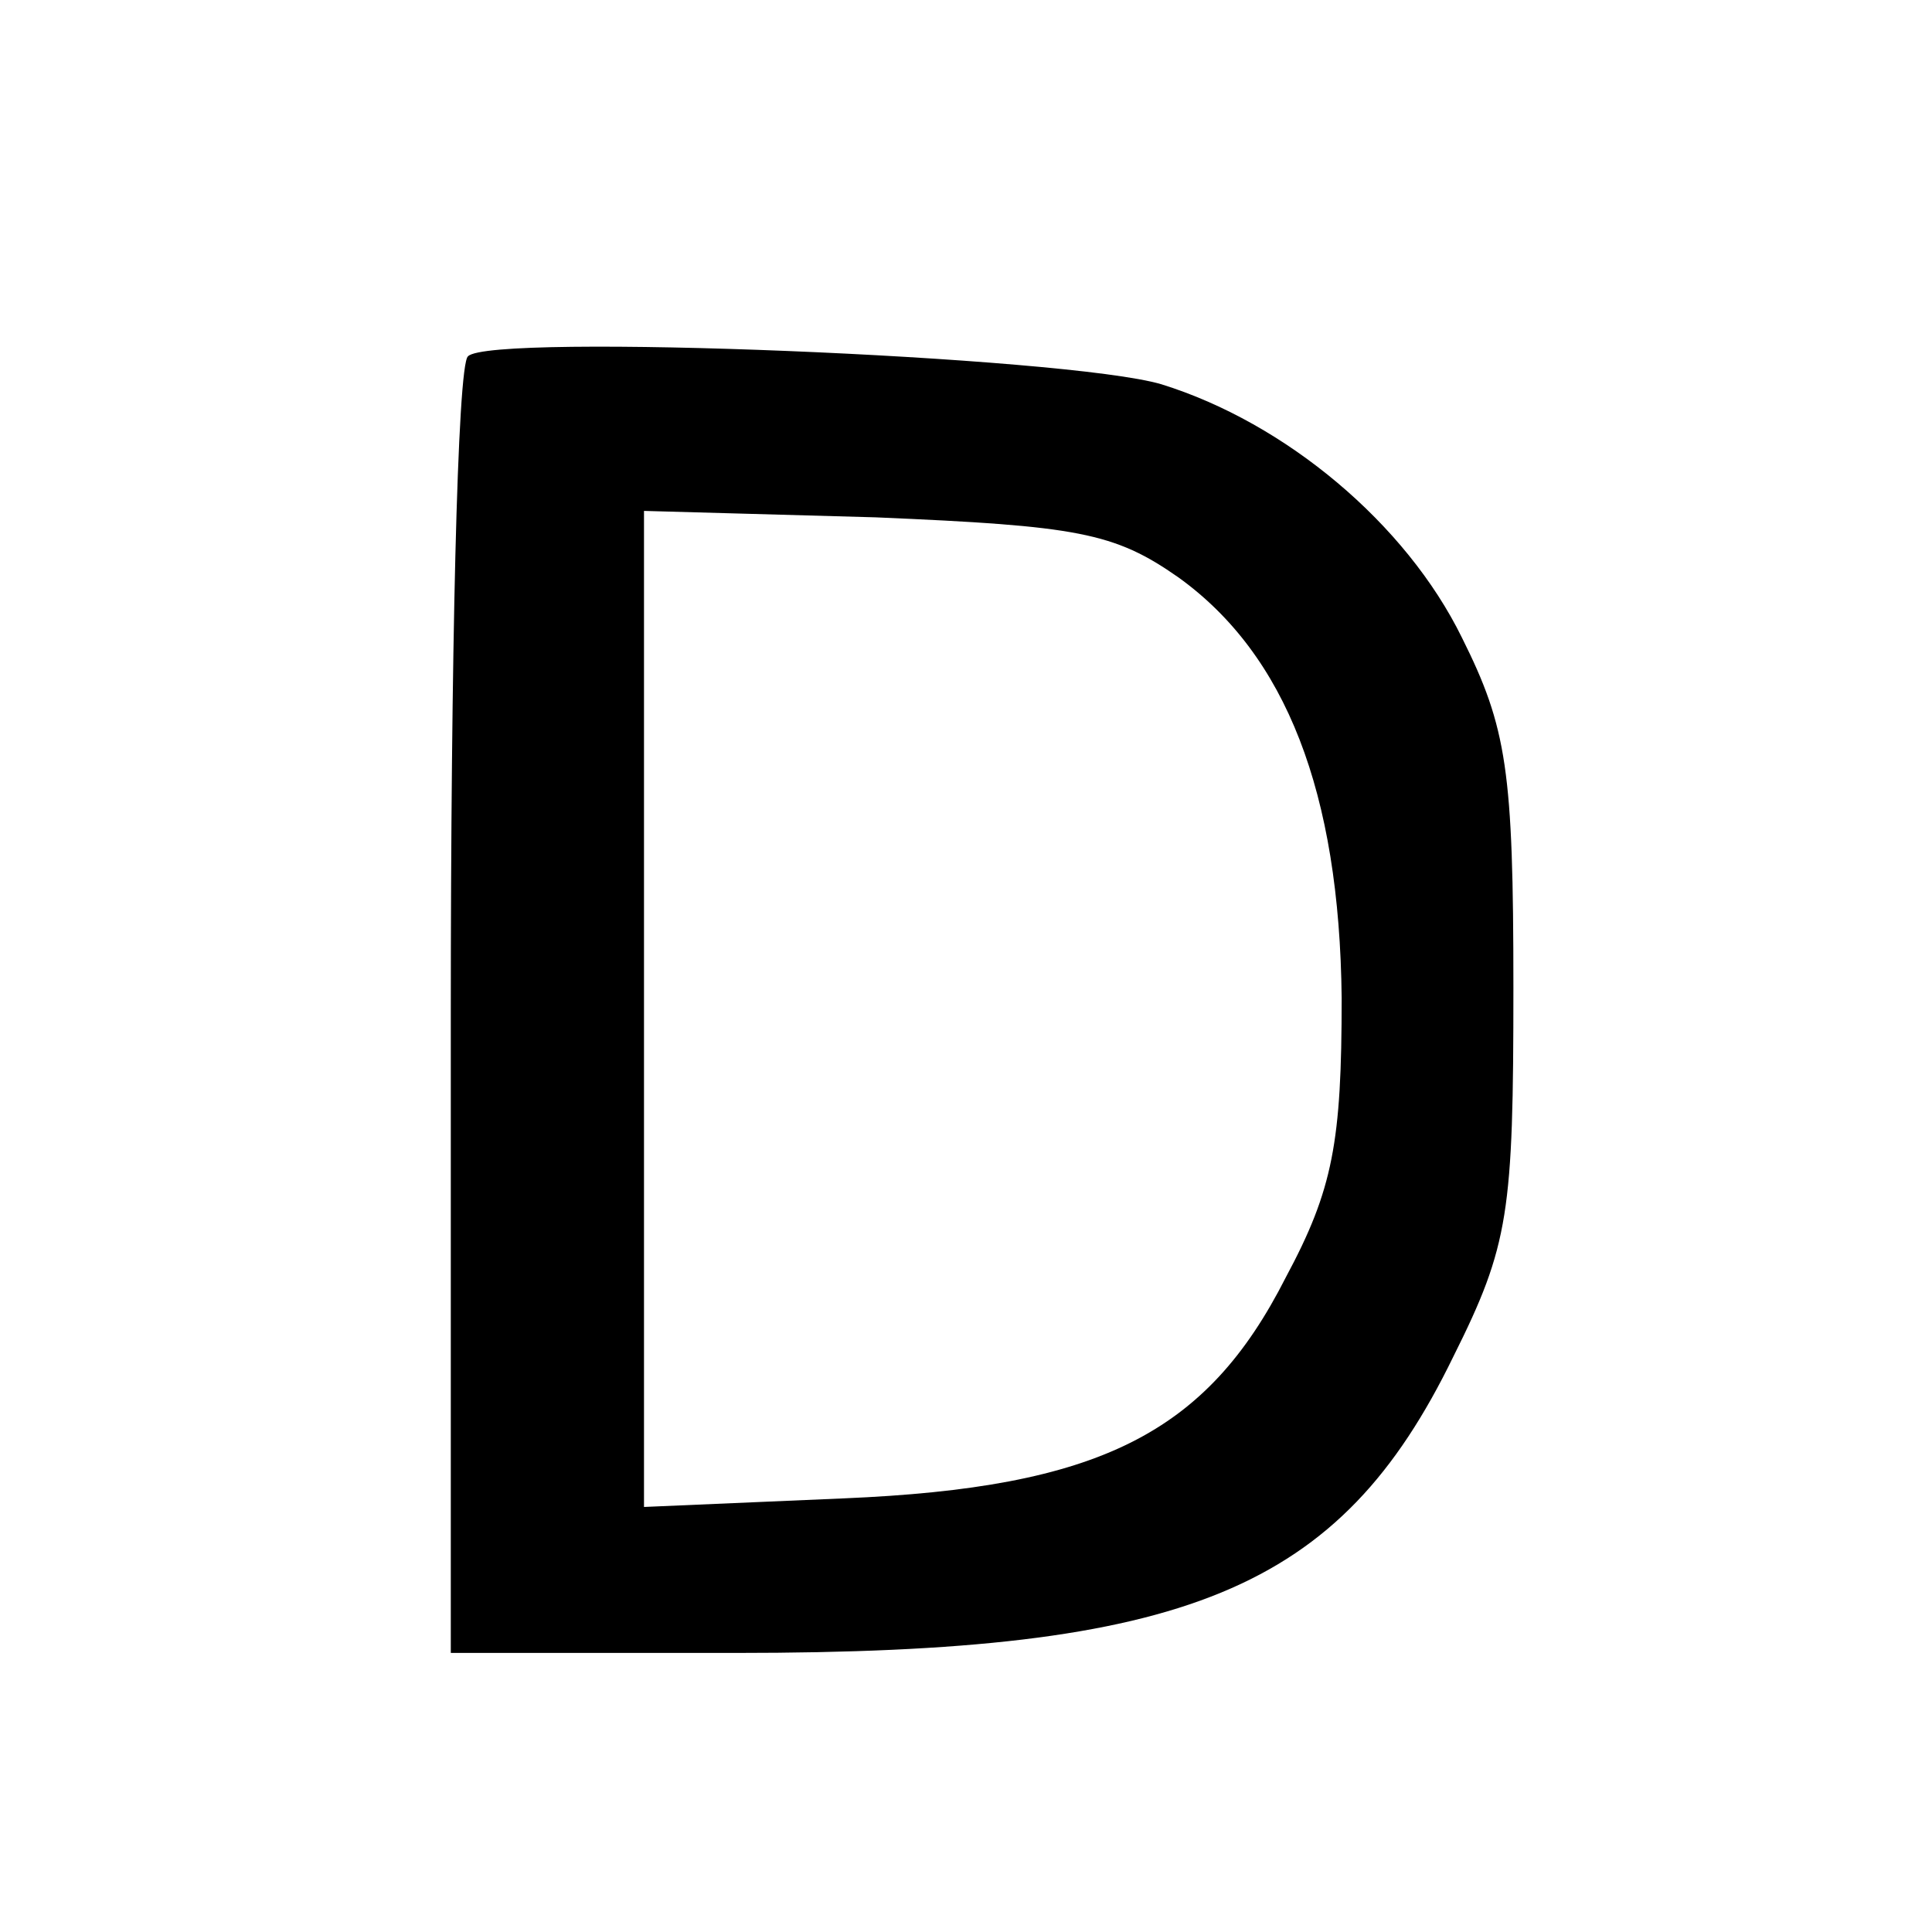
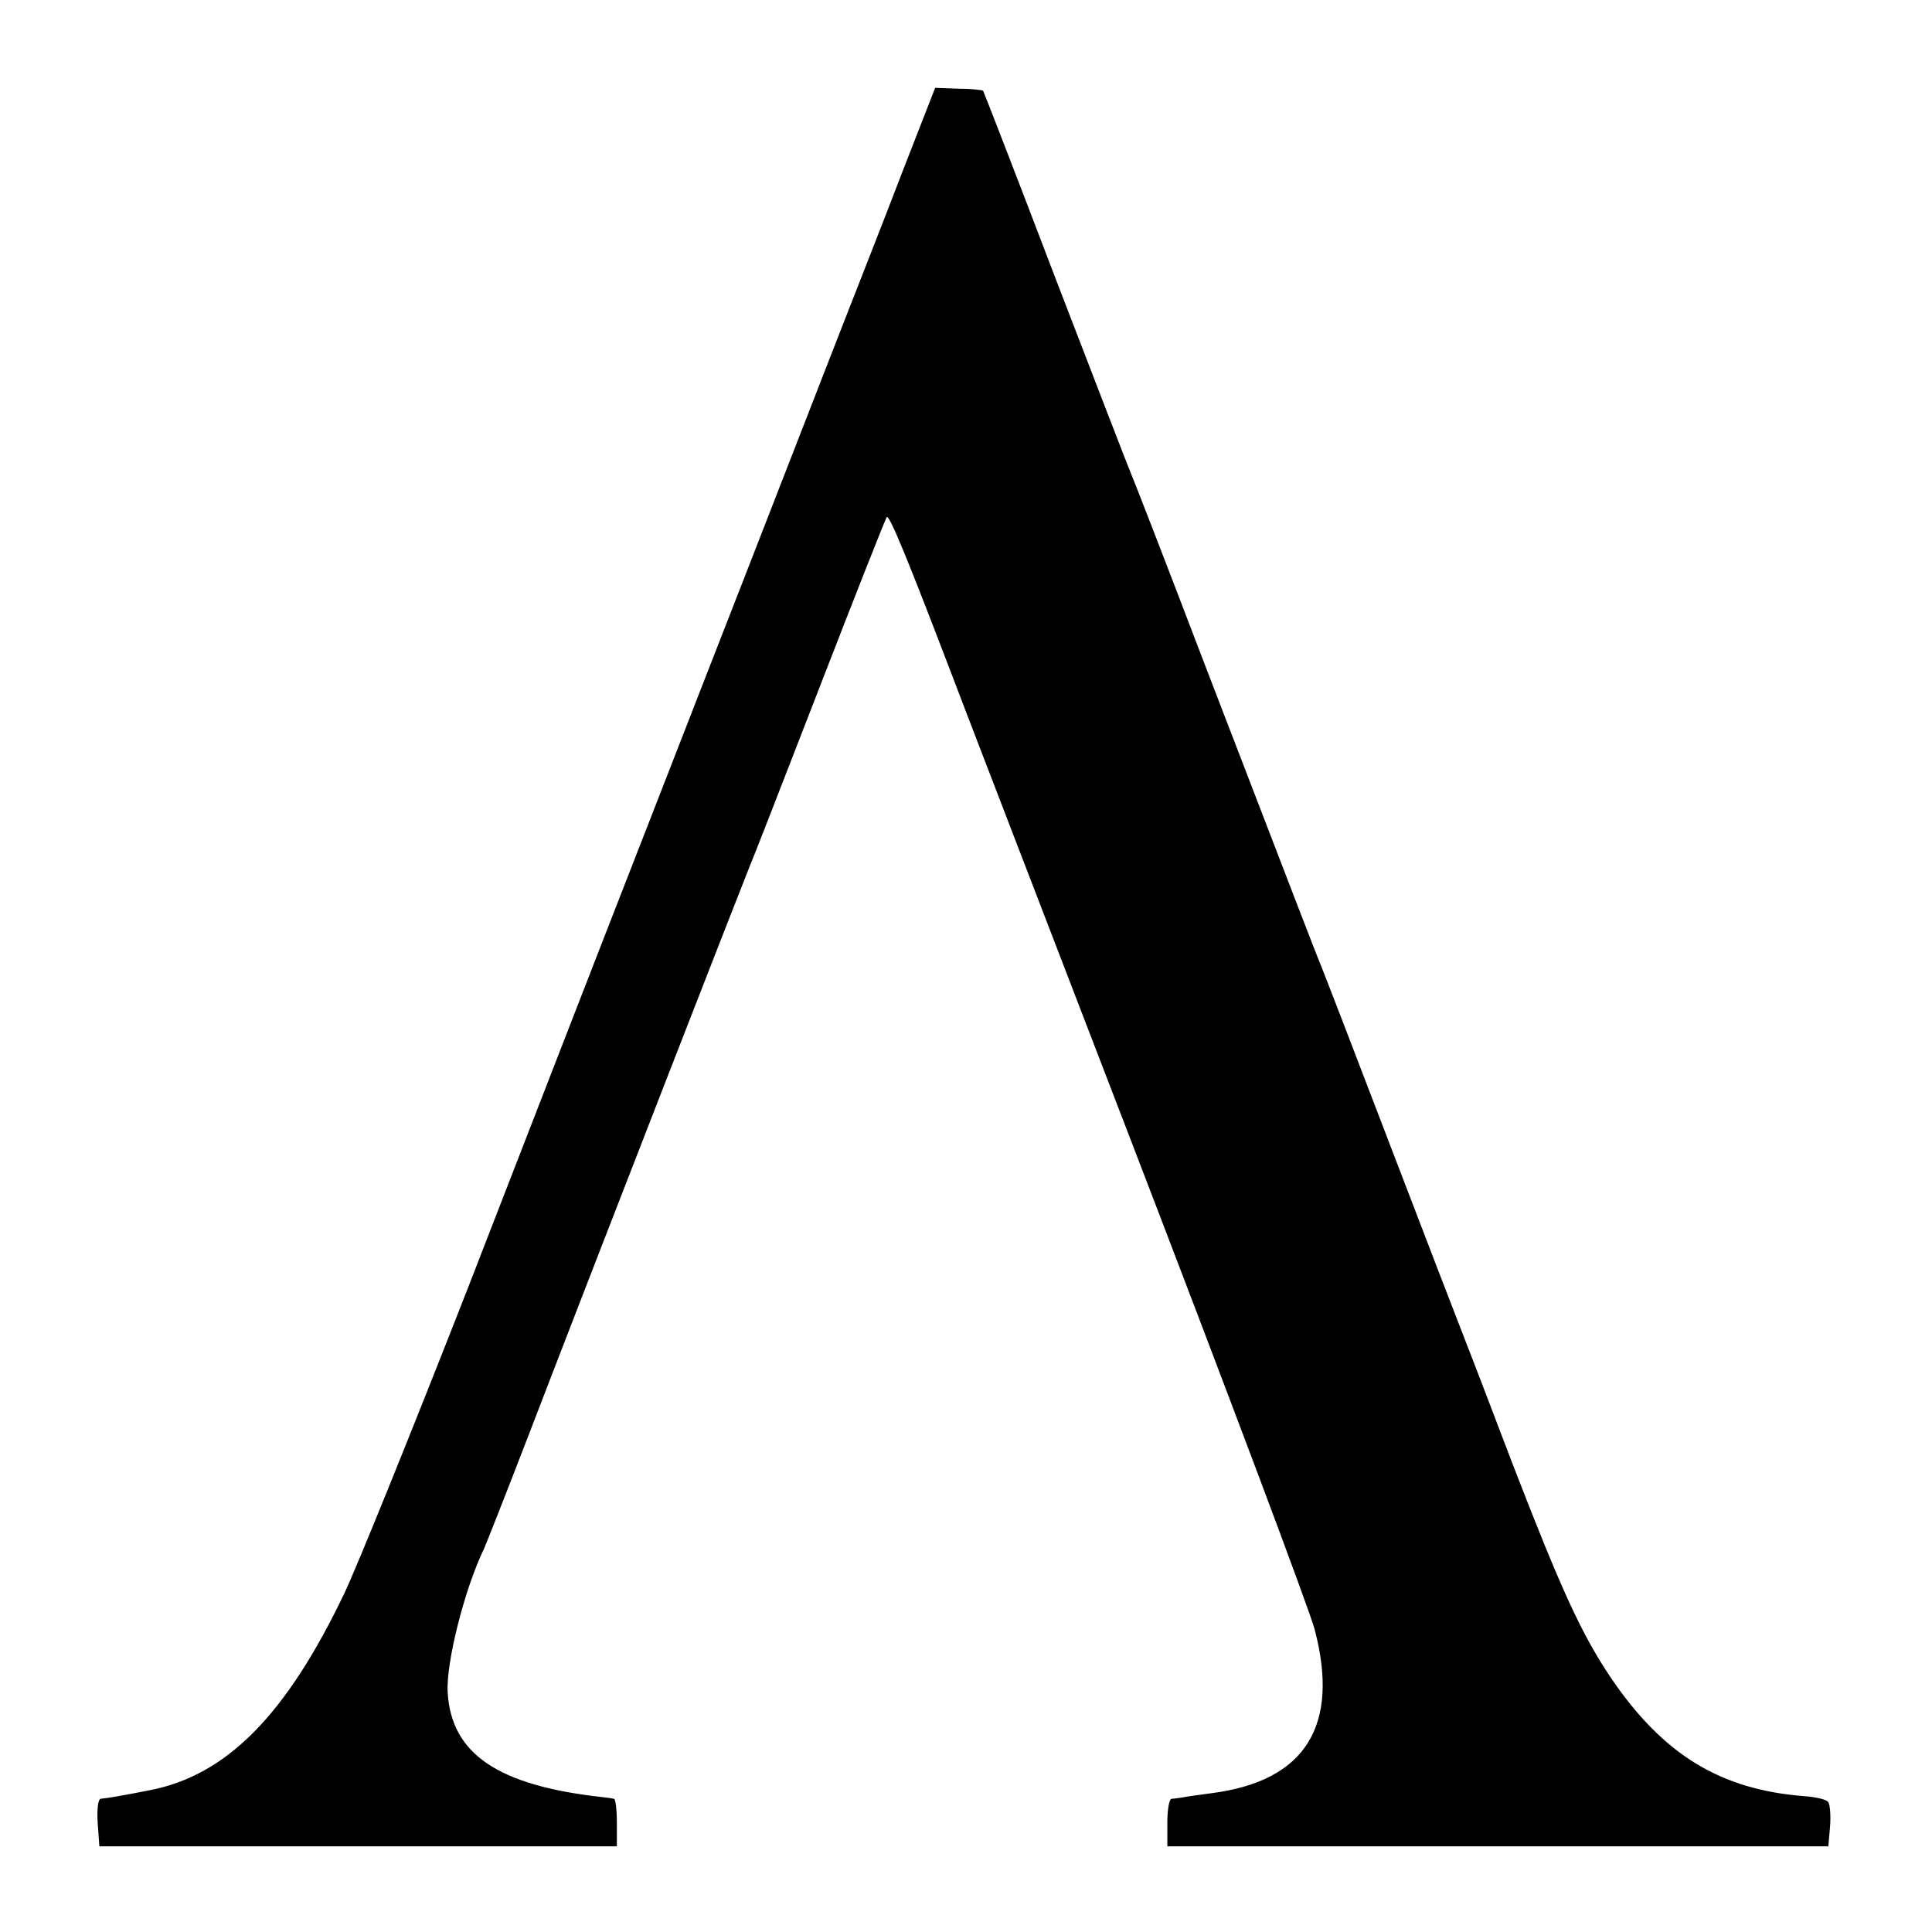
- <svg xmlns="http://www.w3.org/2000/svg" version="1.0" width="90pt" height="90pt" viewBox="0 0 90 90" preserveAspectRatio="xMidYMid meet">
-   <g transform="translate(0,90) scale(0.1,-0.1)" fill="#000000" stroke="none">
-     <path d="M218 734 c-5 -4 -8 -142 -8 -306 l0 -298 133 0 c210 0 281 29 334 138 26 52 28 67 28 172 0 101 -3 121 -24 163 -26 53 -82 100 -140 118 -44 13 -313 24 -323 13z m331 -103 c50 -36 75 -100 76 -196 0 -67 -4 -89 -26 -130 -37 -73 -87 -98 -206 -103 l-93 -4 0 232 0 232 108 -3 c94 -4 111 -7 141 -28z" />
+ <svg xmlns="http://www.w3.org/2000/svg" version="1.0" width="451pt" height="451pt" viewBox="0 0 451 451" preserveAspectRatio="xMidYMid meet">
+   <g transform="translate(0,451) scale(0.1,-0.1)" fill="#000000" stroke="none">
+     <path d="M2105 4105 c-42 -110 -111 -285 -152 -390 -78 -200 -141 -362 -218 -560 -26 -66 -129 -331 -230 -590 -101 -258 -287 -738 -414 -1065 -128 -327 -257 -646 -287 -709 -136 -285 -275 -425 -454 -460 -66 -13 -102 -19 -115 -20 -6 -1 -9 -24 -7 -56 l4 -55 604 0 604 0 0 55 c0 30 -3 56 -7 56 -5 1 -17 3 -28 4 -243 27 -352 101 -360 245 -4 68 39 240 85 335 5 11 52 130 104 265 164 427 506 1304 515 1325 5 11 78 198 162 415 84 217 156 399 159 403 6 7 53 -109 150 -363 9 -25 200 -520 423 -1100 223 -580 415 -1091 426 -1134 59 -225 -22 -354 -241 -382 -29 -4 -60 -8 -68 -10 -8 -1 -20 -3 -25 -3 -6 -1 -10 -26 -10 -56 l0 -55 771 0 772 0 4 46 c2 25 0 51 -4 57 -3 6 -28 12 -55 14 -197 15 -331 97 -453 277 -69 103 -116 206 -230 501 -50 132 -102 267 -115 300 -13 33 -92 238 -175 455 -83 217 -155 404 -160 415 -9 22 -27 68 -270 700 -88 231 -165 429 -170 440 -5 11 -84 216 -176 455 -91 239 -168 437 -169 438 -2 2 -28 5 -58 5 l-54 2 -78 -200z" />
  </g>
</svg>
